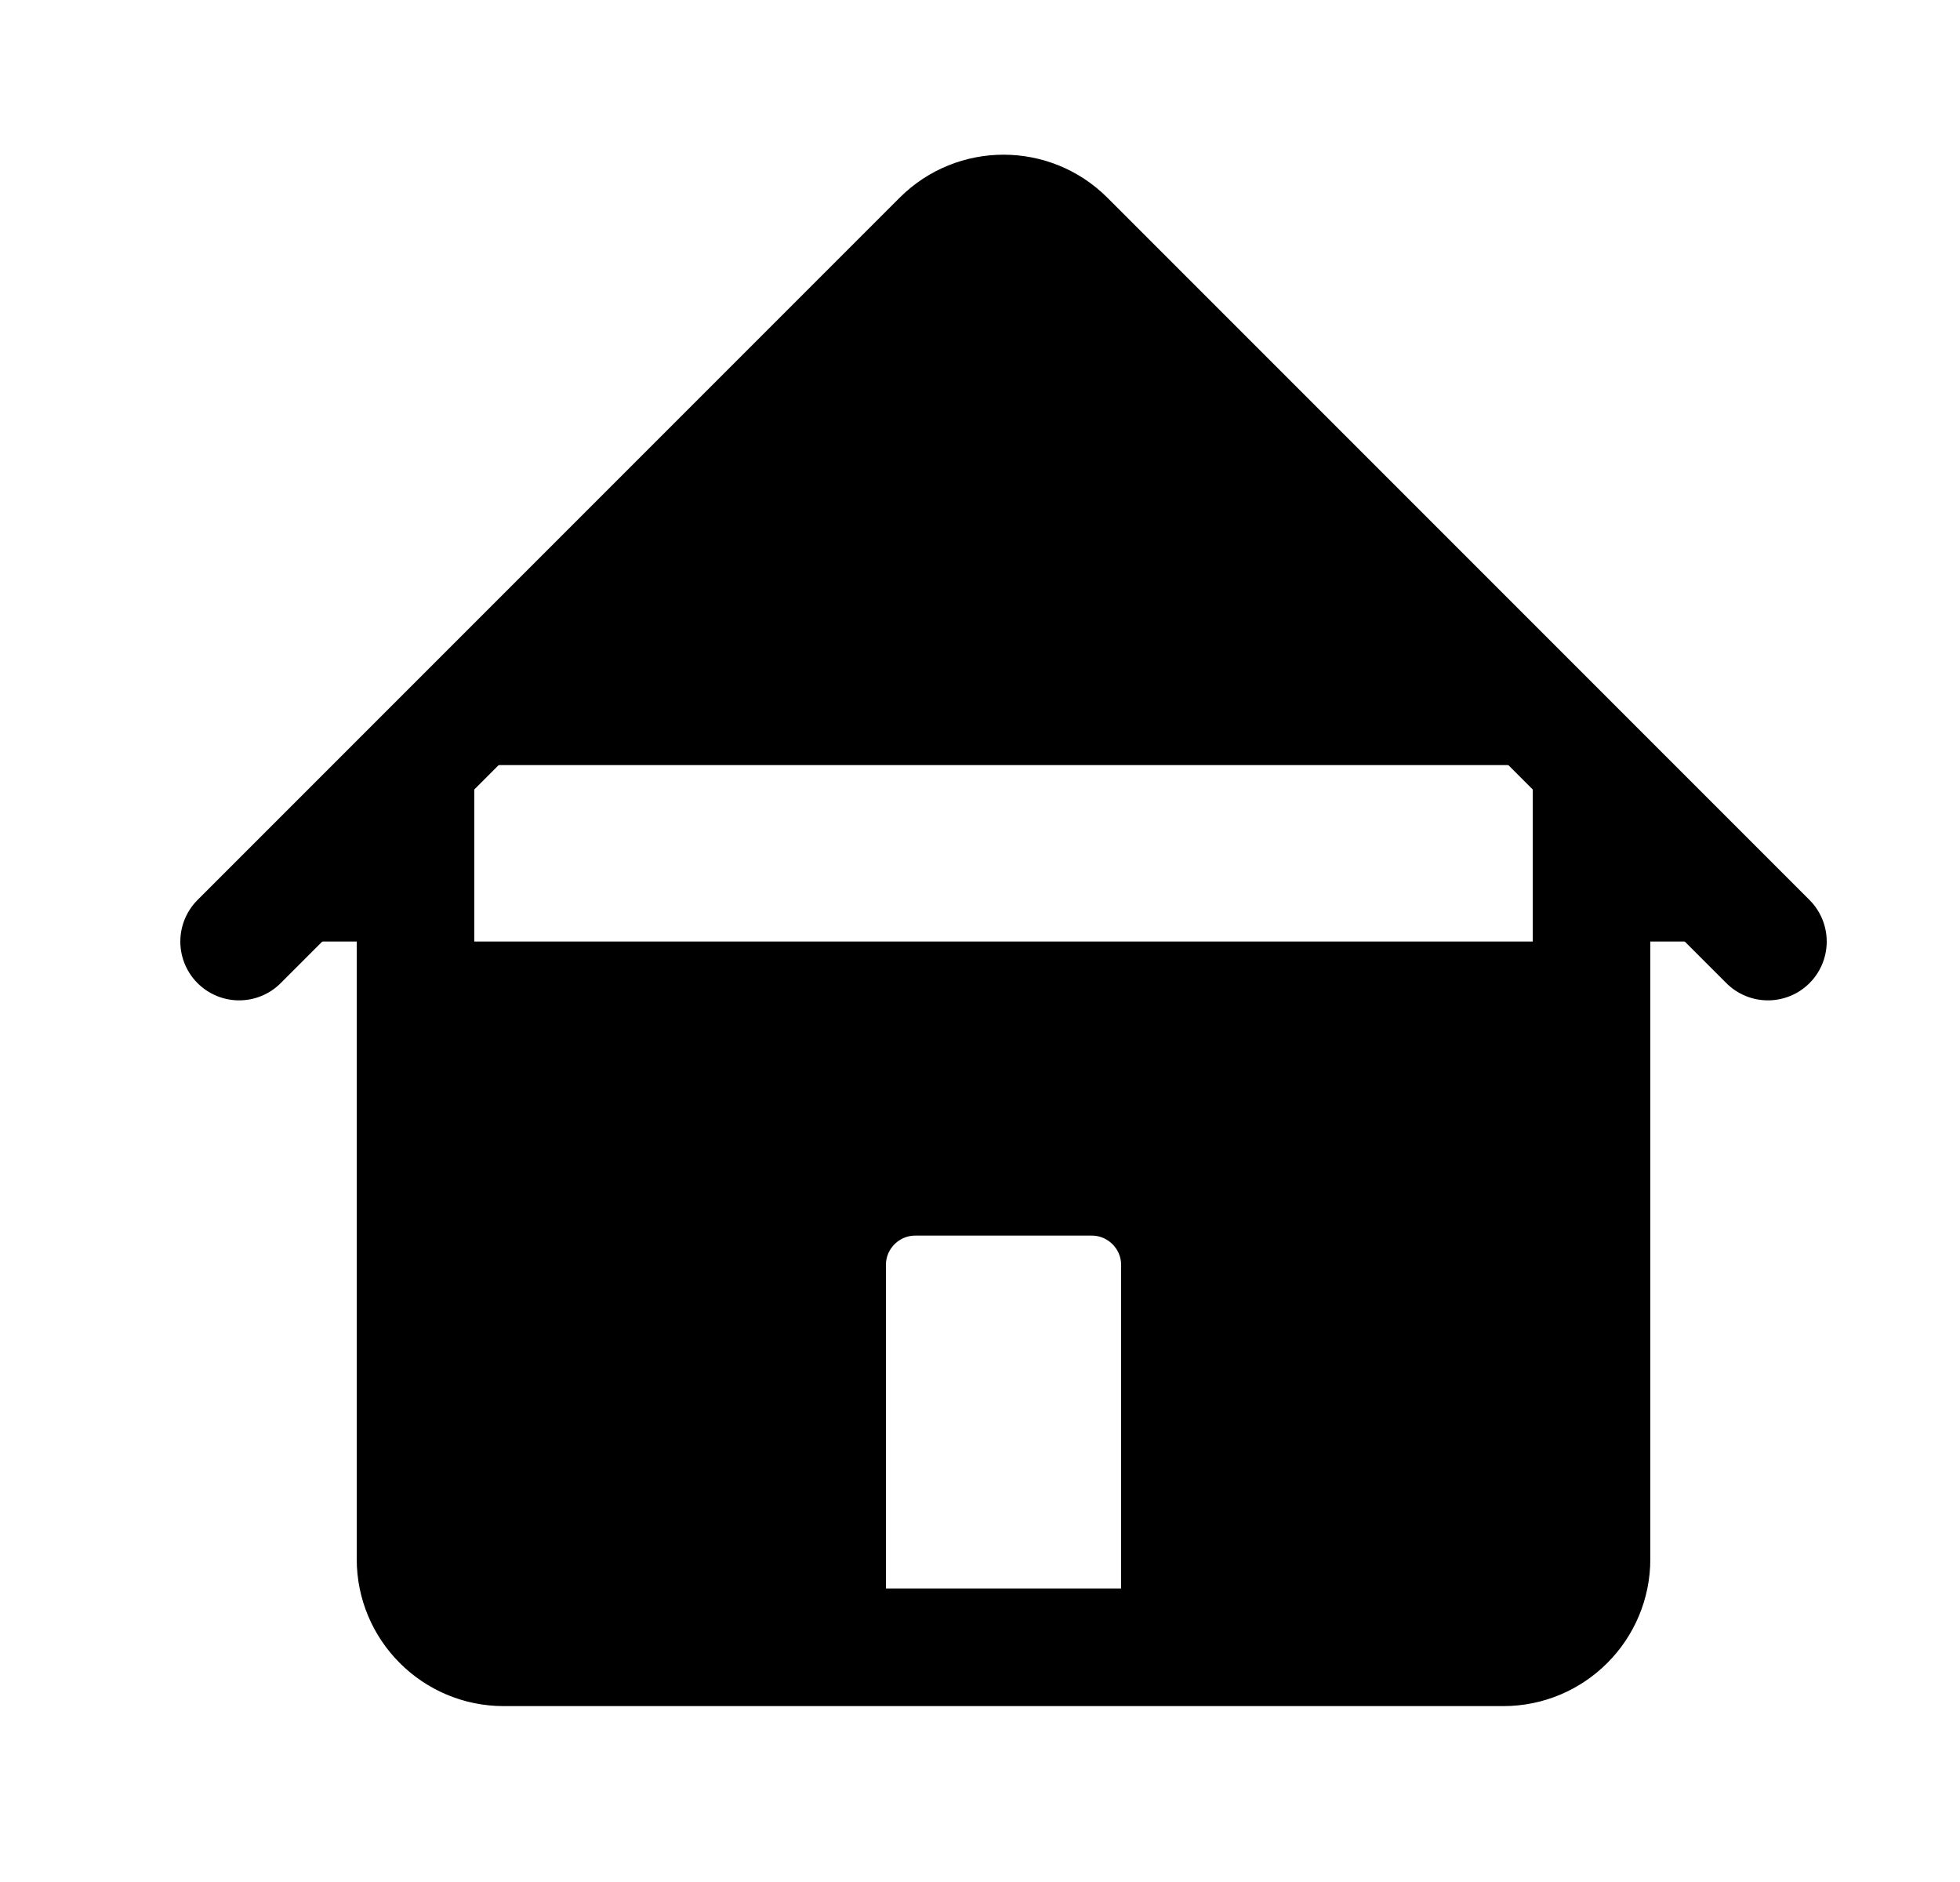
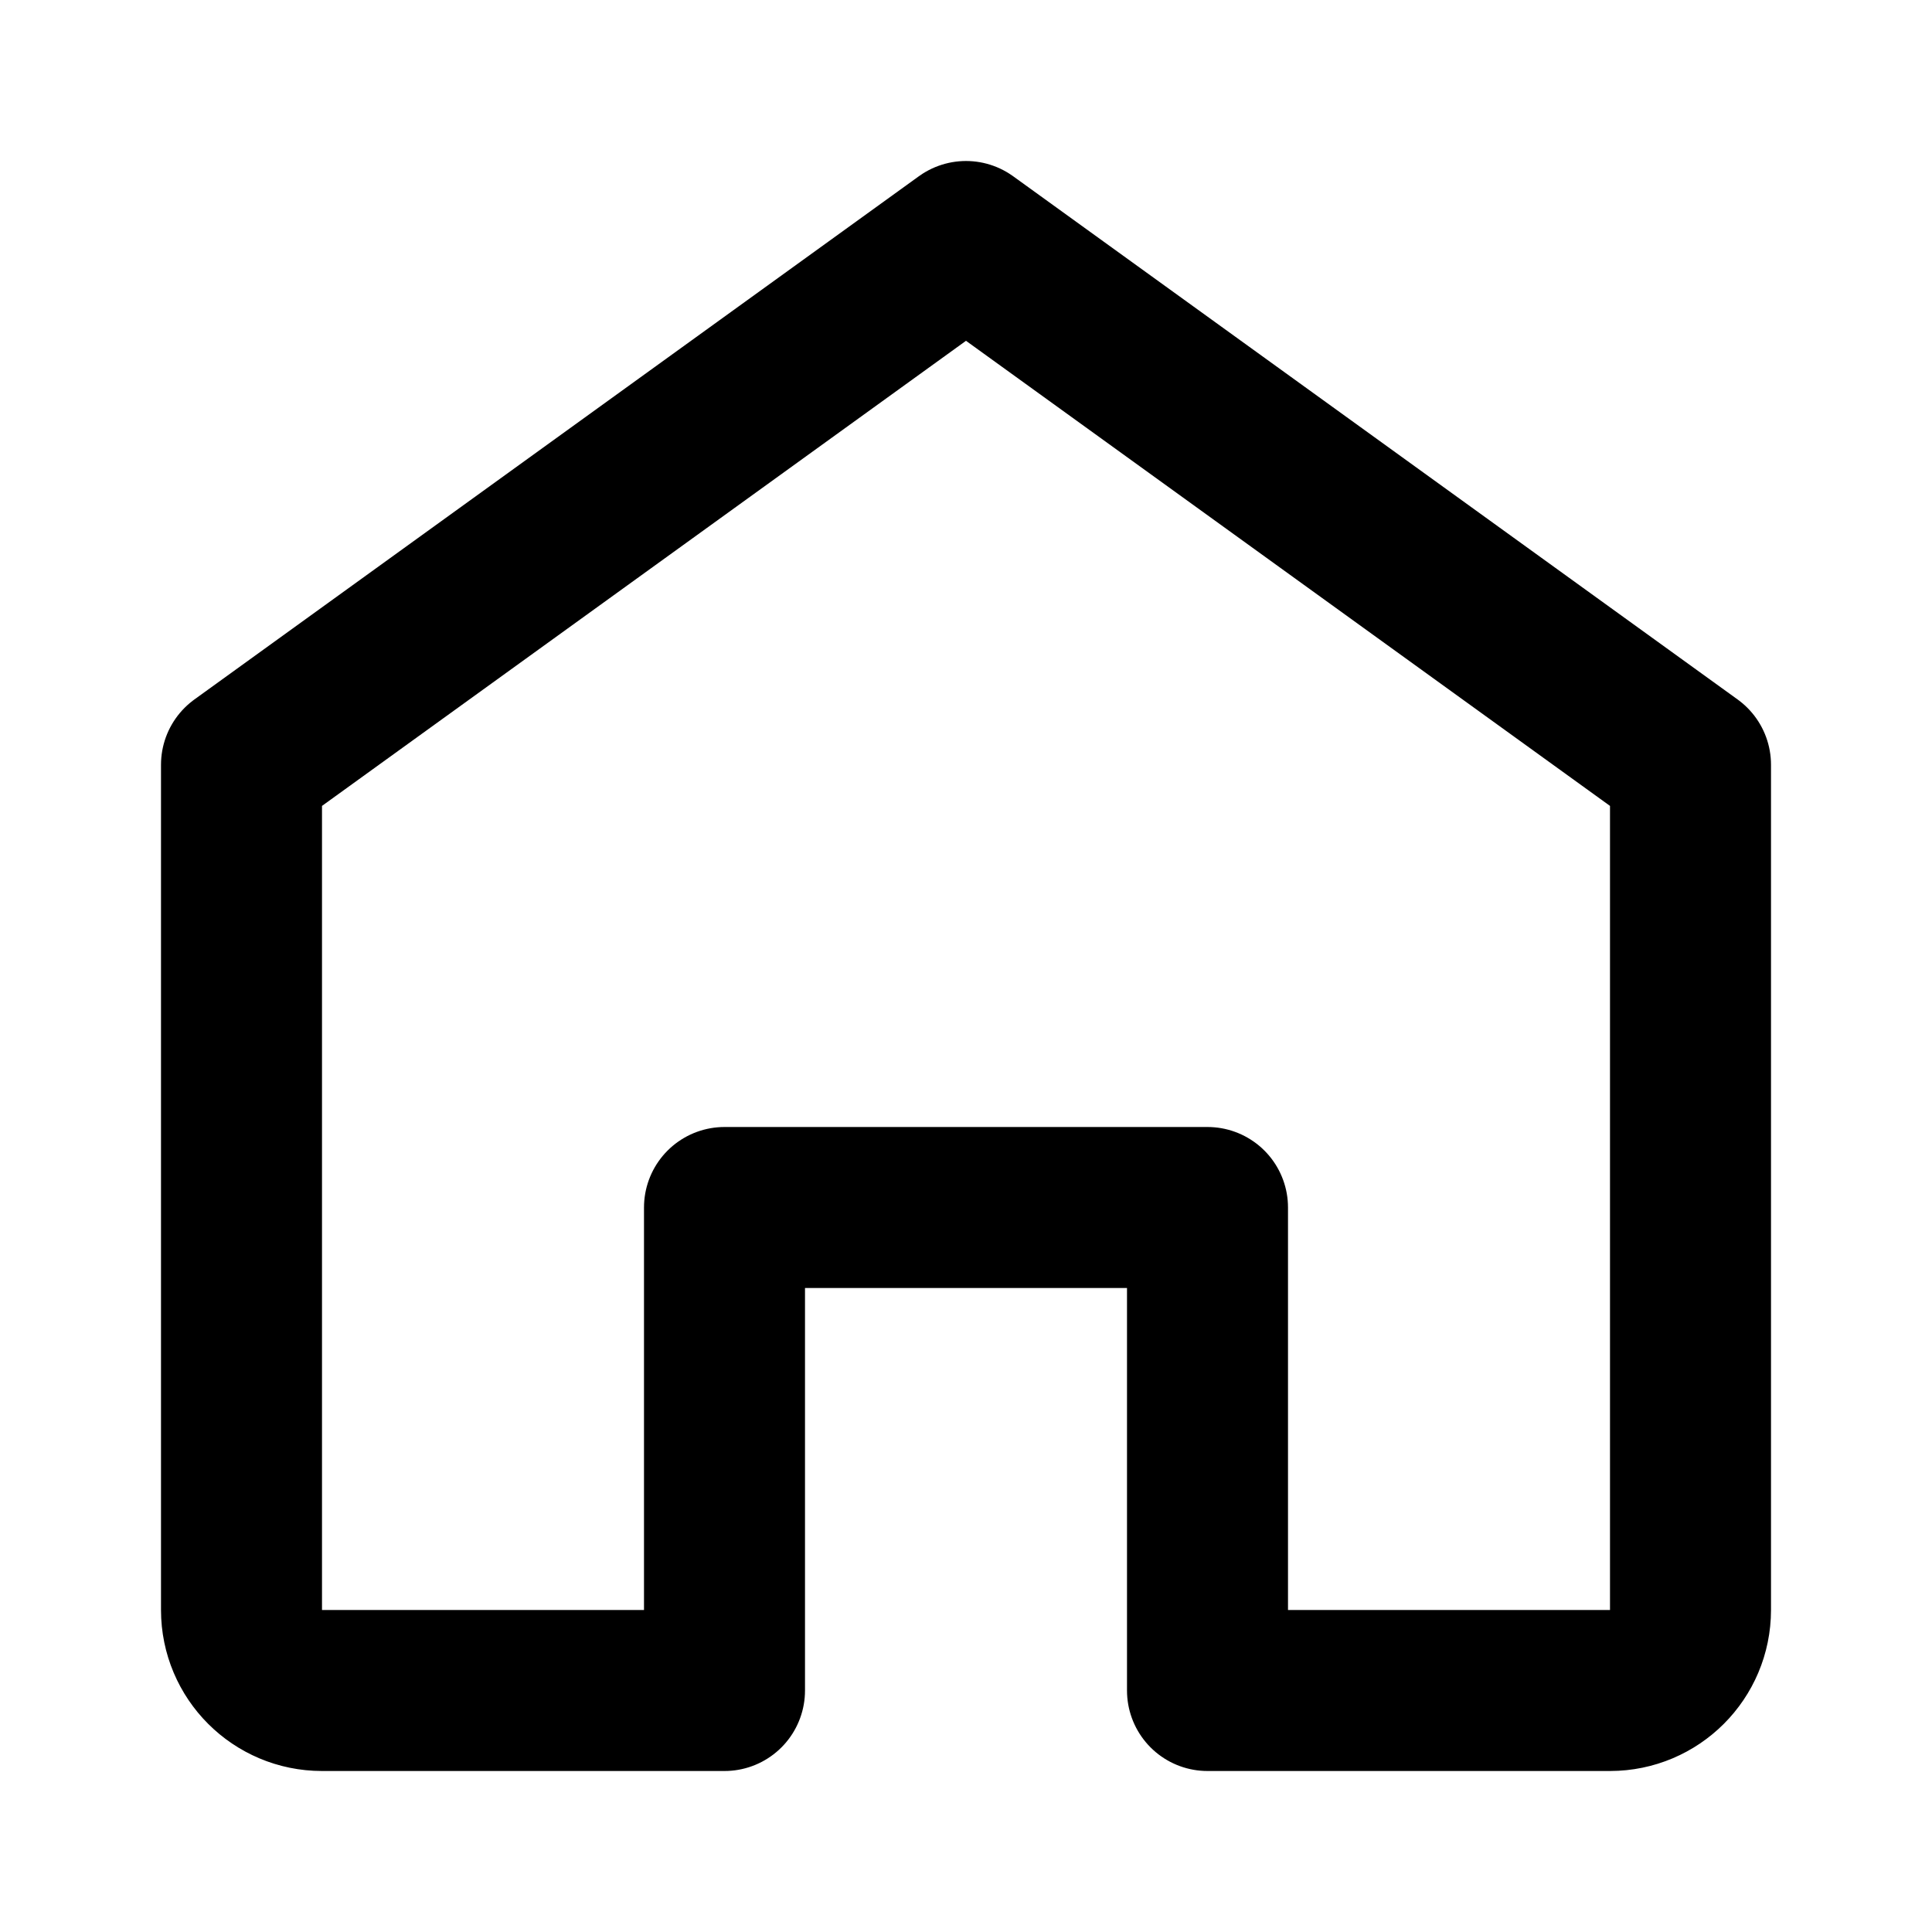
- <svg xmlns="http://www.w3.org/2000/svg" fill="currentColor" height="24" viewBox="0 0 25 24" width="25">
-   <g id="heroicons-outline/home">
-     <path d="M3.05 12.007L12.005 3.052C12.444 2.613 13.156 2.613 13.595 3.052L22.55 12.007M5.3 9.757V19.882C5.3 20.503 5.804 21.007 6.425 21.007H10.55V16.132C10.55 15.511 11.054 15.007 11.675 15.007H13.925C14.546 15.007 15.05 15.511 15.05 16.132V21.007H19.175C19.796 21.007 20.3 20.503 20.3 19.882V9.757M9.05 21.007H17.3" id="Vector" stroke="currentColor" stroke-linecap="round" stroke-linejoin="round" stroke-width="1.5" />
-   </g>
+ <svg xmlns="http://www.w3.org/2000/svg" width="800px" height="800px" viewBox="0 0 24 24" fill="none" stroke="currentColor" stroke-width="2" stroke-linecap="round" stroke-linejoin="round">
+   <path d="M3 9.5L12 3l9 6.5v10.5a1 1 0 0 1-1 1h-5v-6h-6v6H4a1 1 0 0 1-1-1V9.5z" />
</svg>
